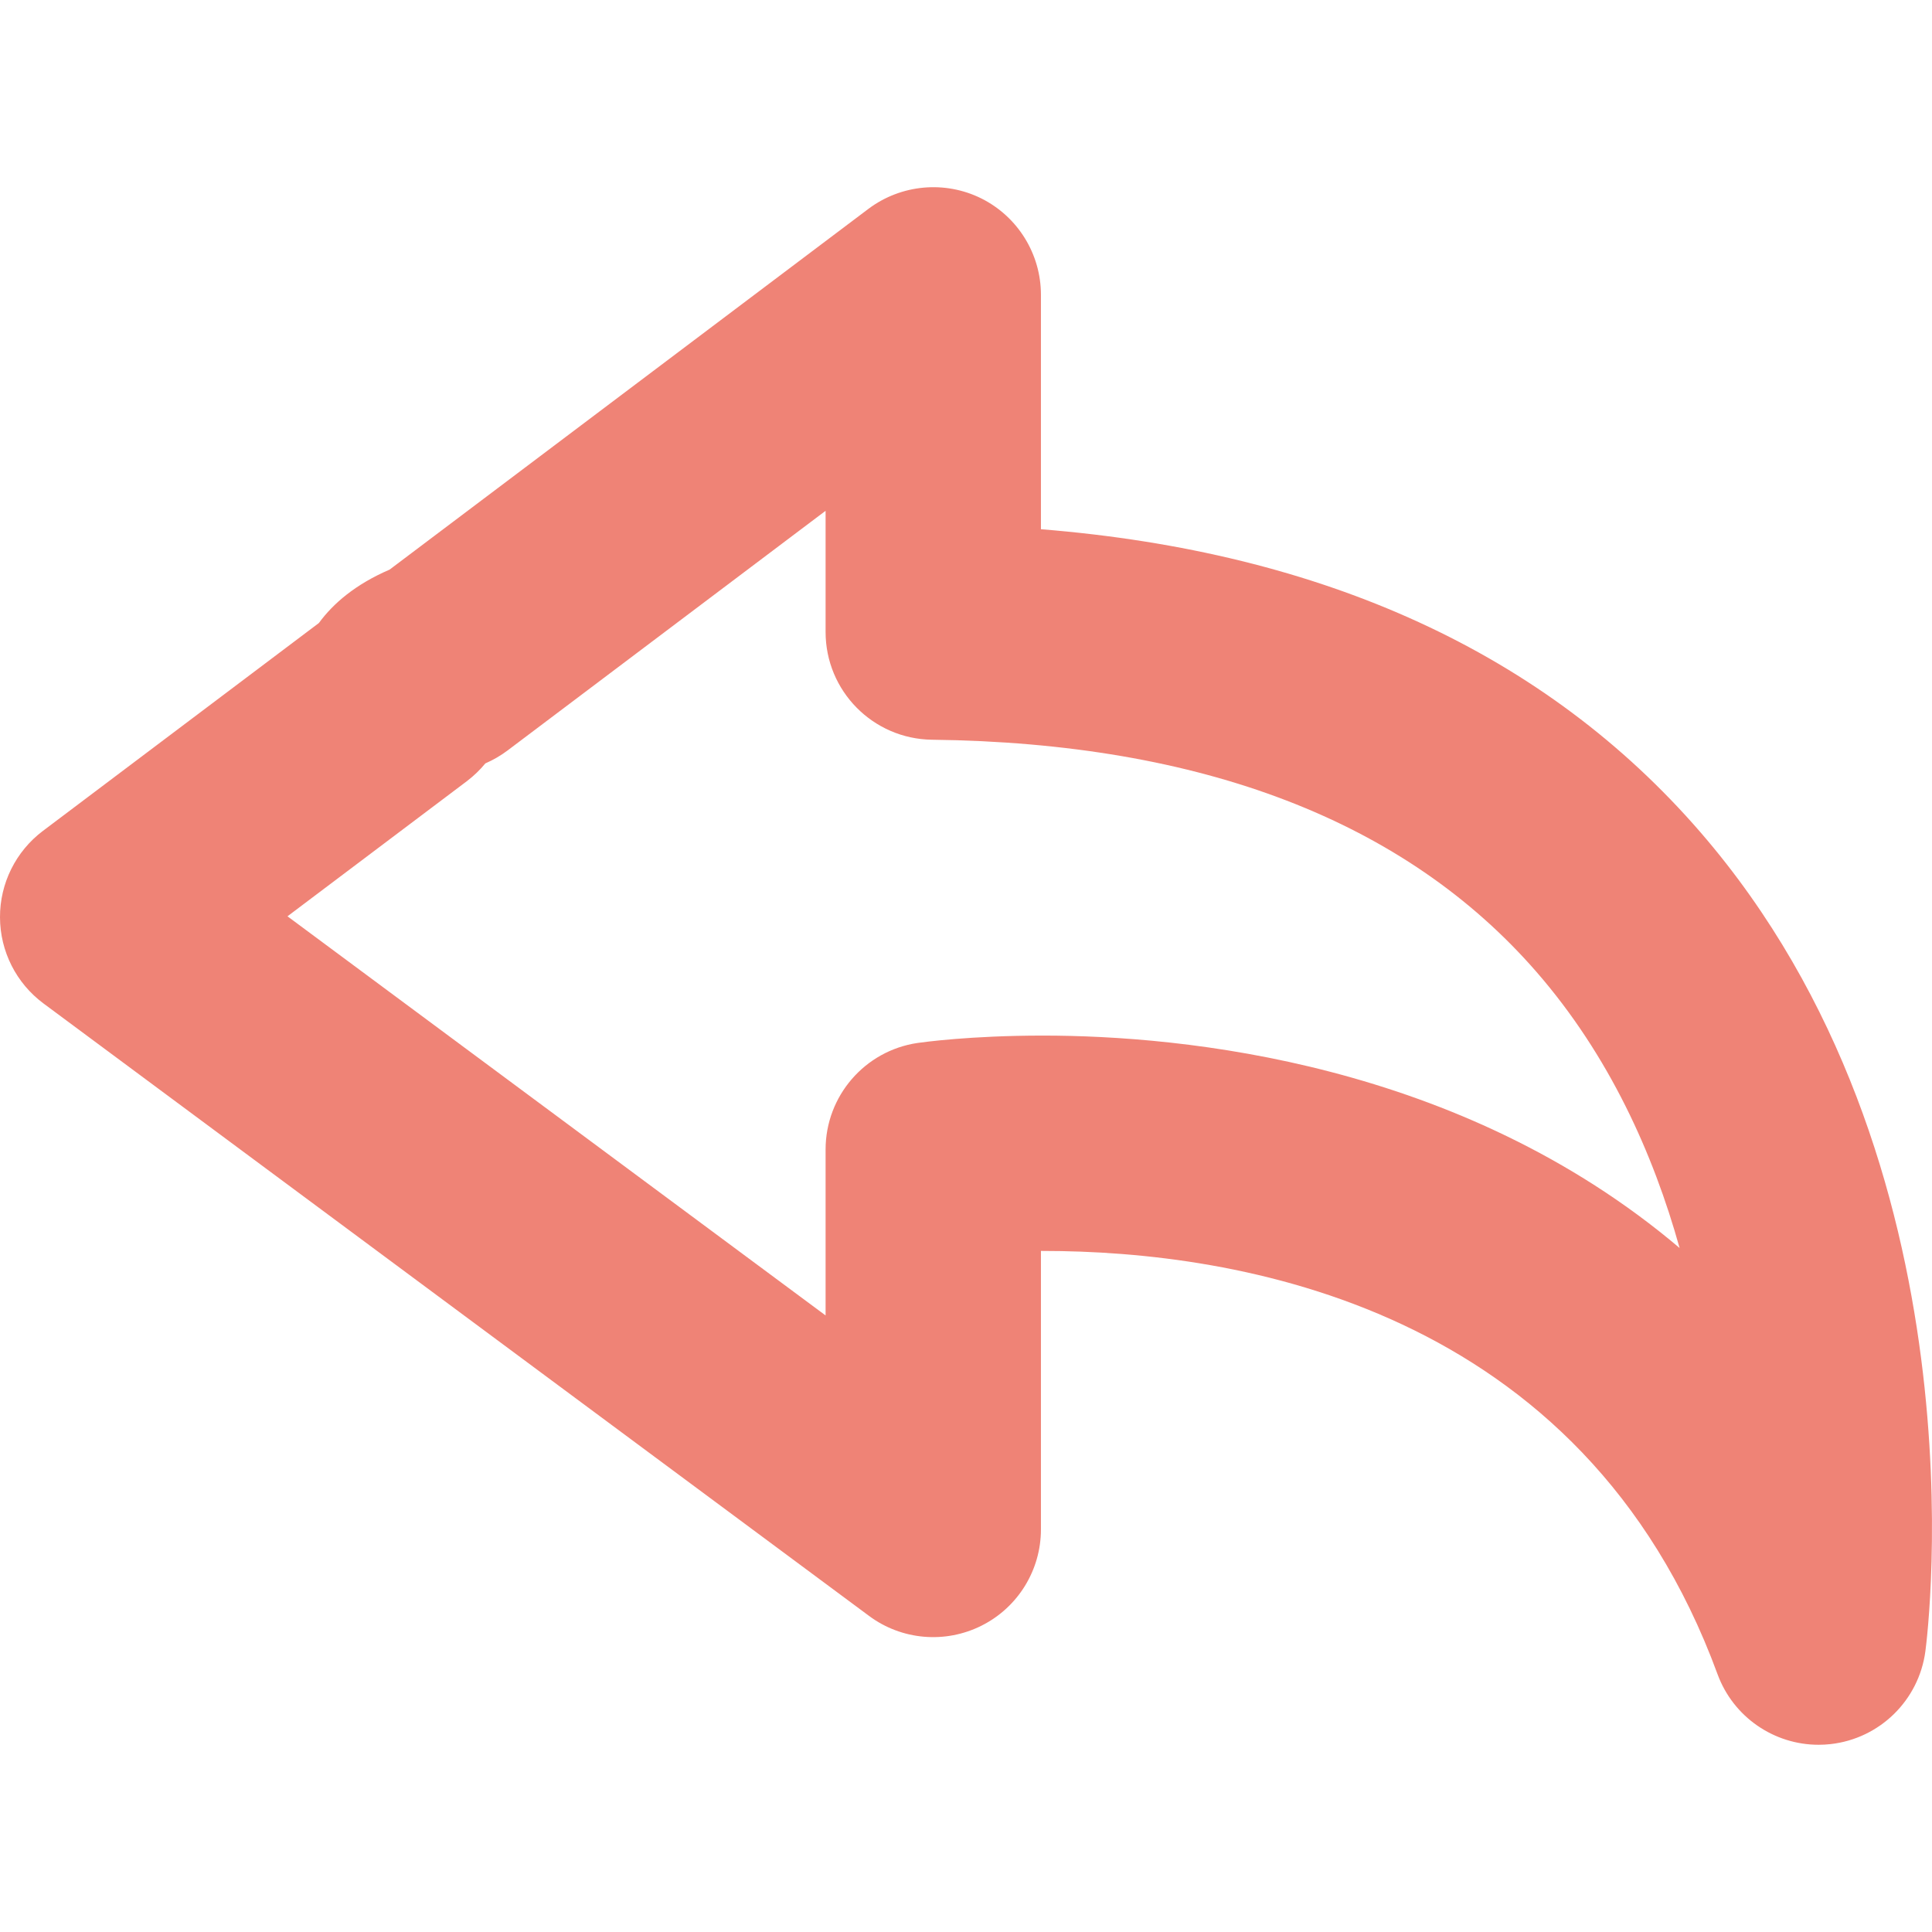
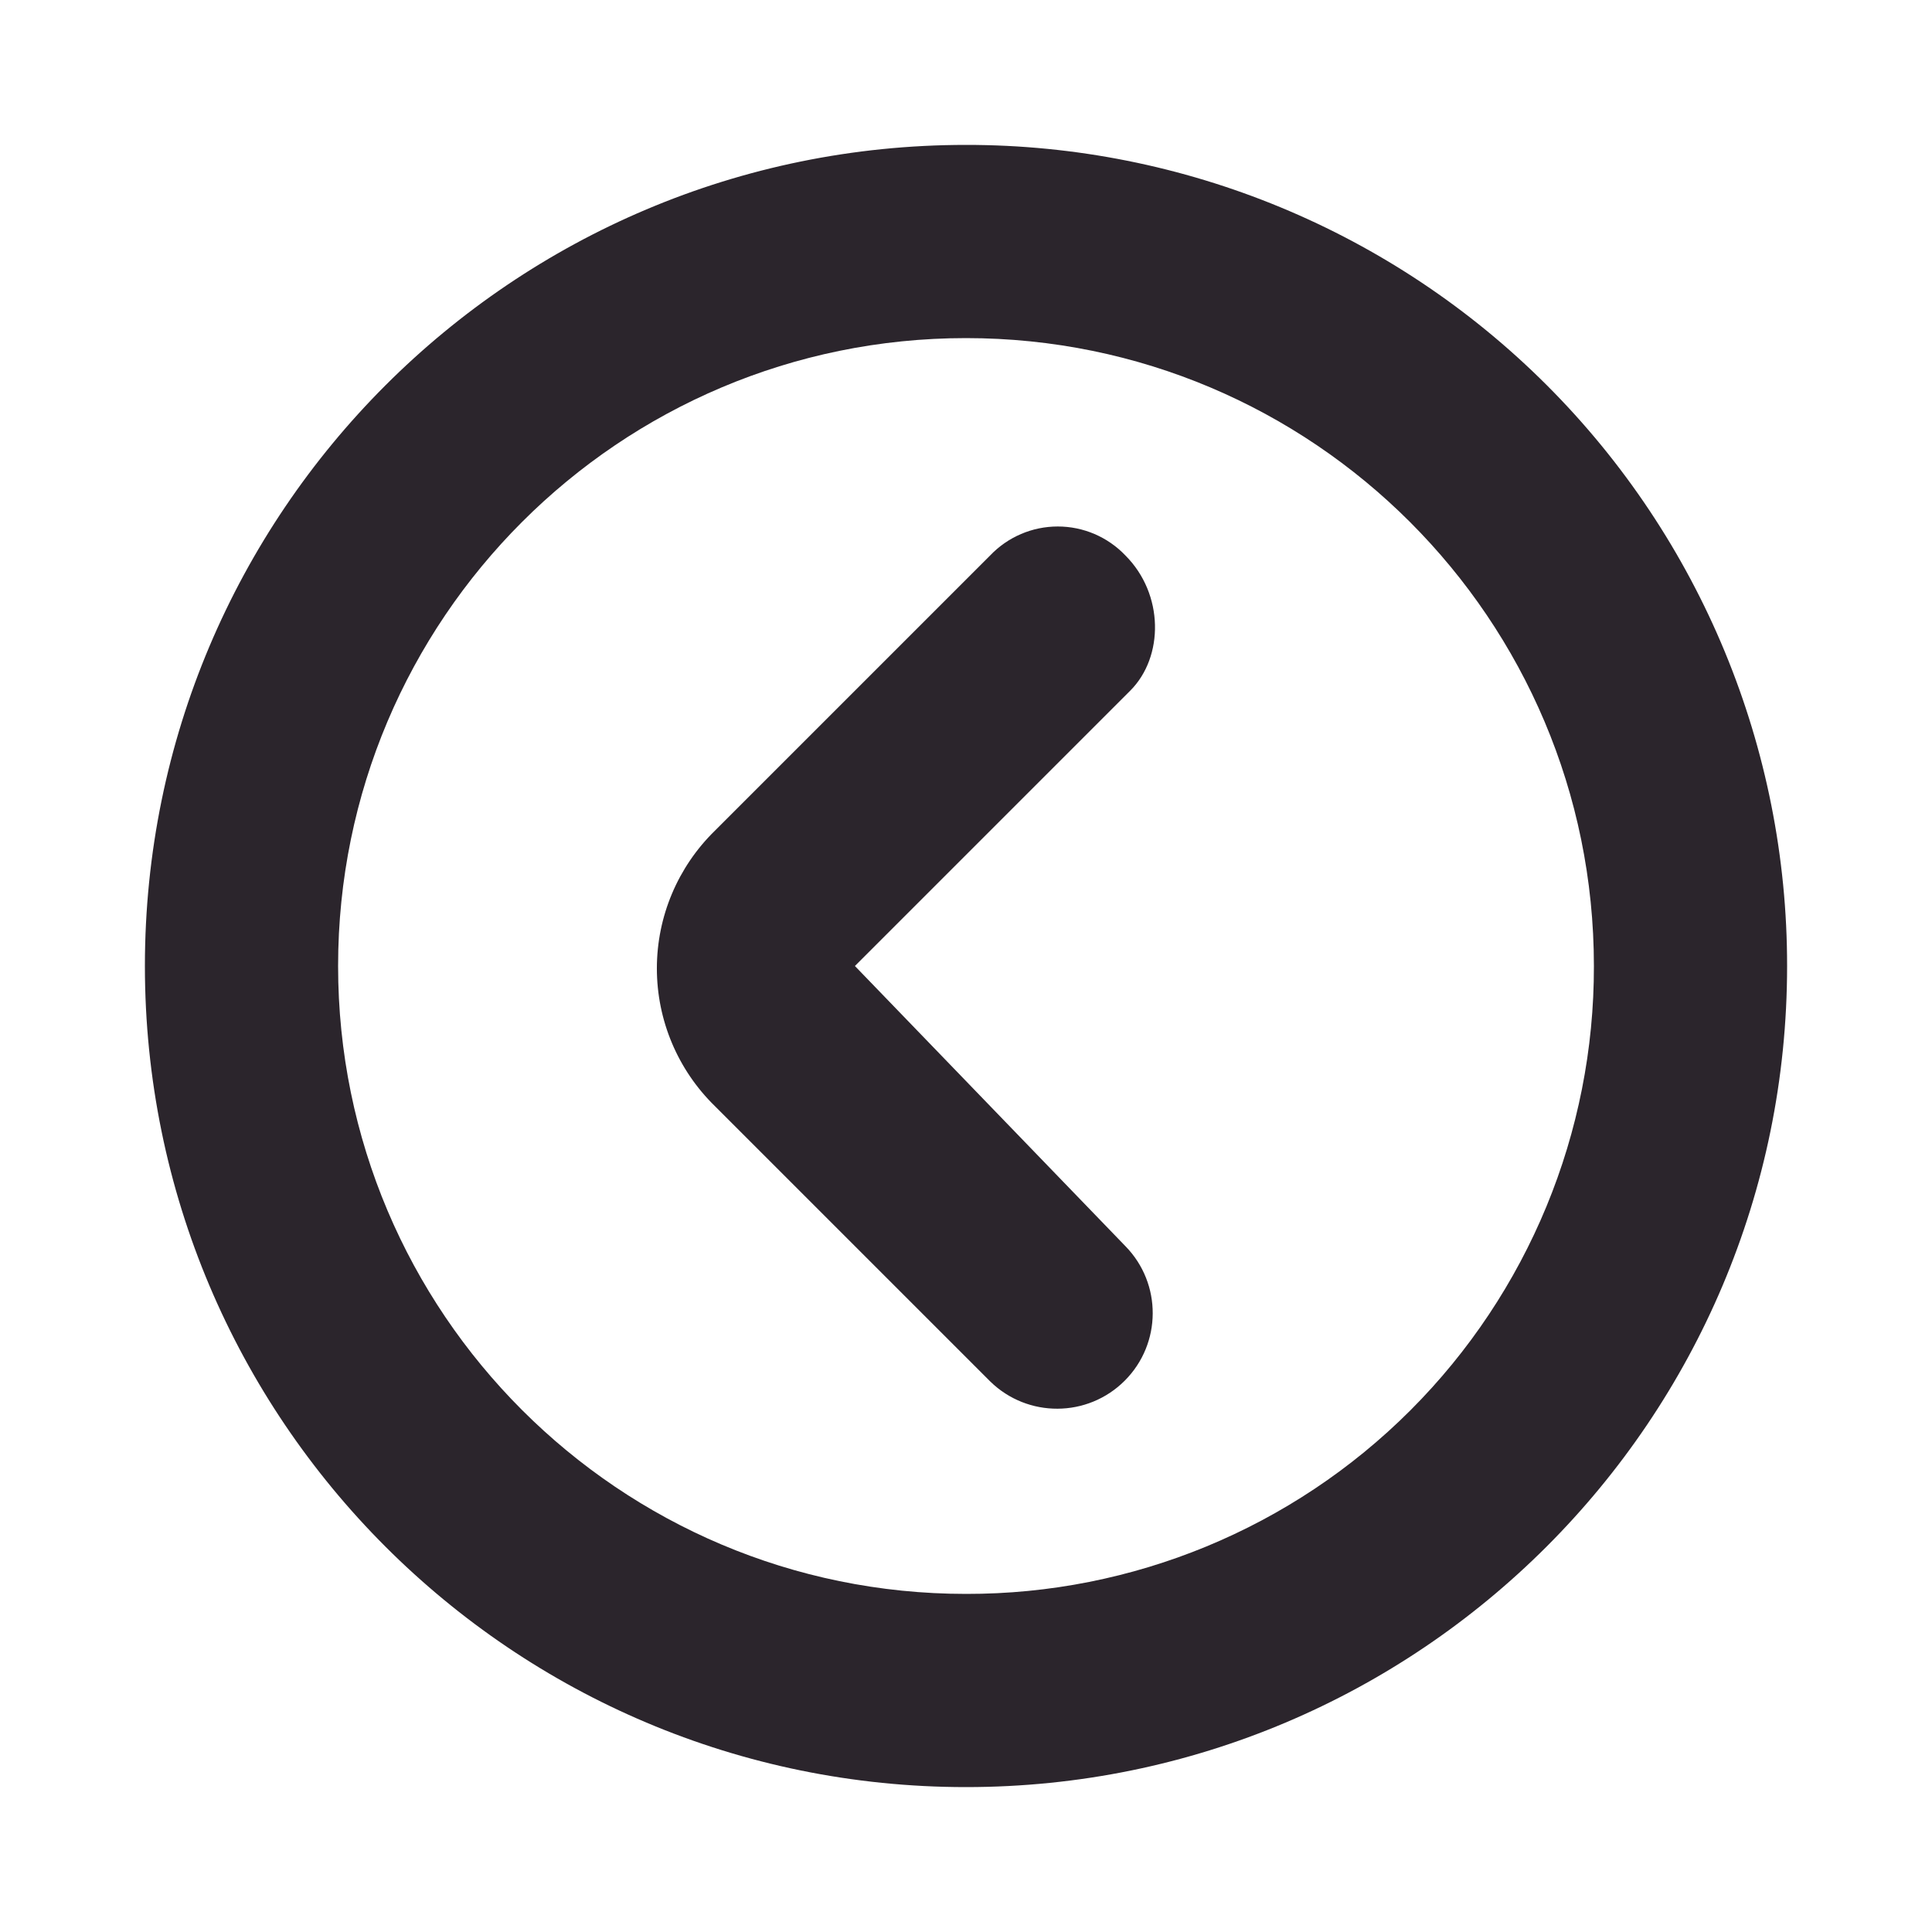
- <svg xmlns="http://www.w3.org/2000/svg" version="1.1" id="Capa_1" x="0px" y="0px" viewBox="0 0 38.273 38.273" style="enable-background:new 0 0 38.273 38.273;" xml:space="preserve">
-   <g>
-     <path style="fill: #ef8376;" d="M20.621,10.484V5.84c0-0.808-0.458-1.548-1.181-1.909c-0.722-0.359-1.589-0.279-2.236,0.206   l-9.486,7.147c-0.677,0.292-1.117,0.67-1.401,1.058l-5.468,4.119C0.312,16.866-0.003,17.501,0,18.173   c0.002,0.673,0.322,1.305,0.862,1.706l16.355,12.133c0.646,0.48,1.51,0.554,2.23,0.191c0.72-0.362,1.174-1.1,1.174-1.905v-5.517   c0.013,0,0.025,0,0.038,0c3.842,0,10.687,1.089,13.366,8.386c0.311,0.846,1.116,1.397,2.001,1.397c0.079,0,0.157-0.004,0.236-0.013   c0.975-0.108,1.751-0.868,1.88-1.84c0.052-0.394,1.208-9.682-4.461-16.23C30.621,12.948,26.235,10.935,20.621,10.484z    M20.659,20.515c-1.443,0-2.379,0.132-2.482,0.146c-1.046,0.154-1.822,1.053-1.822,2.111v3.287l-10.66-7.907l3.555-2.678   c0.136-0.104,0.259-0.222,0.365-0.351c0.155-0.068,0.301-0.152,0.437-0.254l6.303-4.75v2.401c0,1.168,0.939,2.119,2.108,2.134   c5.345,0.063,9.374,1.61,11.975,4.6c1.442,1.658,2.314,3.602,2.835,5.469C28.923,21.038,23.424,20.515,20.659,20.515z" />
-   </g>
-   <g>
- </g>
-   <g>
- </g>
-   <g>
- </g>
-   <g>
- </g>
-   <g>
- </g>
-   <g>
- </g>
-   <g>
- </g>
-   <g>
- </g>
-   <g>
- </g>
-   <g>
- </g>
-   <g>
- </g>
-   <g>
- </g>
-   <g>
- </g>
-   <g>
- </g>
-   <g>
- </g>
+ <svg xmlns="http://www.w3.org/2000/svg" width="200px" height="200px" viewBox="0 0 200 200" data-name="Layer 1" id="Layer_1">
+   <path style="fill:#2b252c;" d="M100,15a85,85,0,1,0,85,85A84.93,84.93,0,0,0,100,15Zm0,150a65,65,0,1,1,65-65A64.87,64.87,0,0,1,100,165ZM116.5,57.5a9.67,9.67,0,0,0-14,0L74,86a19.92,19.92,0,0,0,0,28.5L102.5,143a9.9,9.9,0,0,0,14-14l-28-29L117,71.5C120.5,68,120.5,61.5,116.5,57.5Z" />
</svg>
